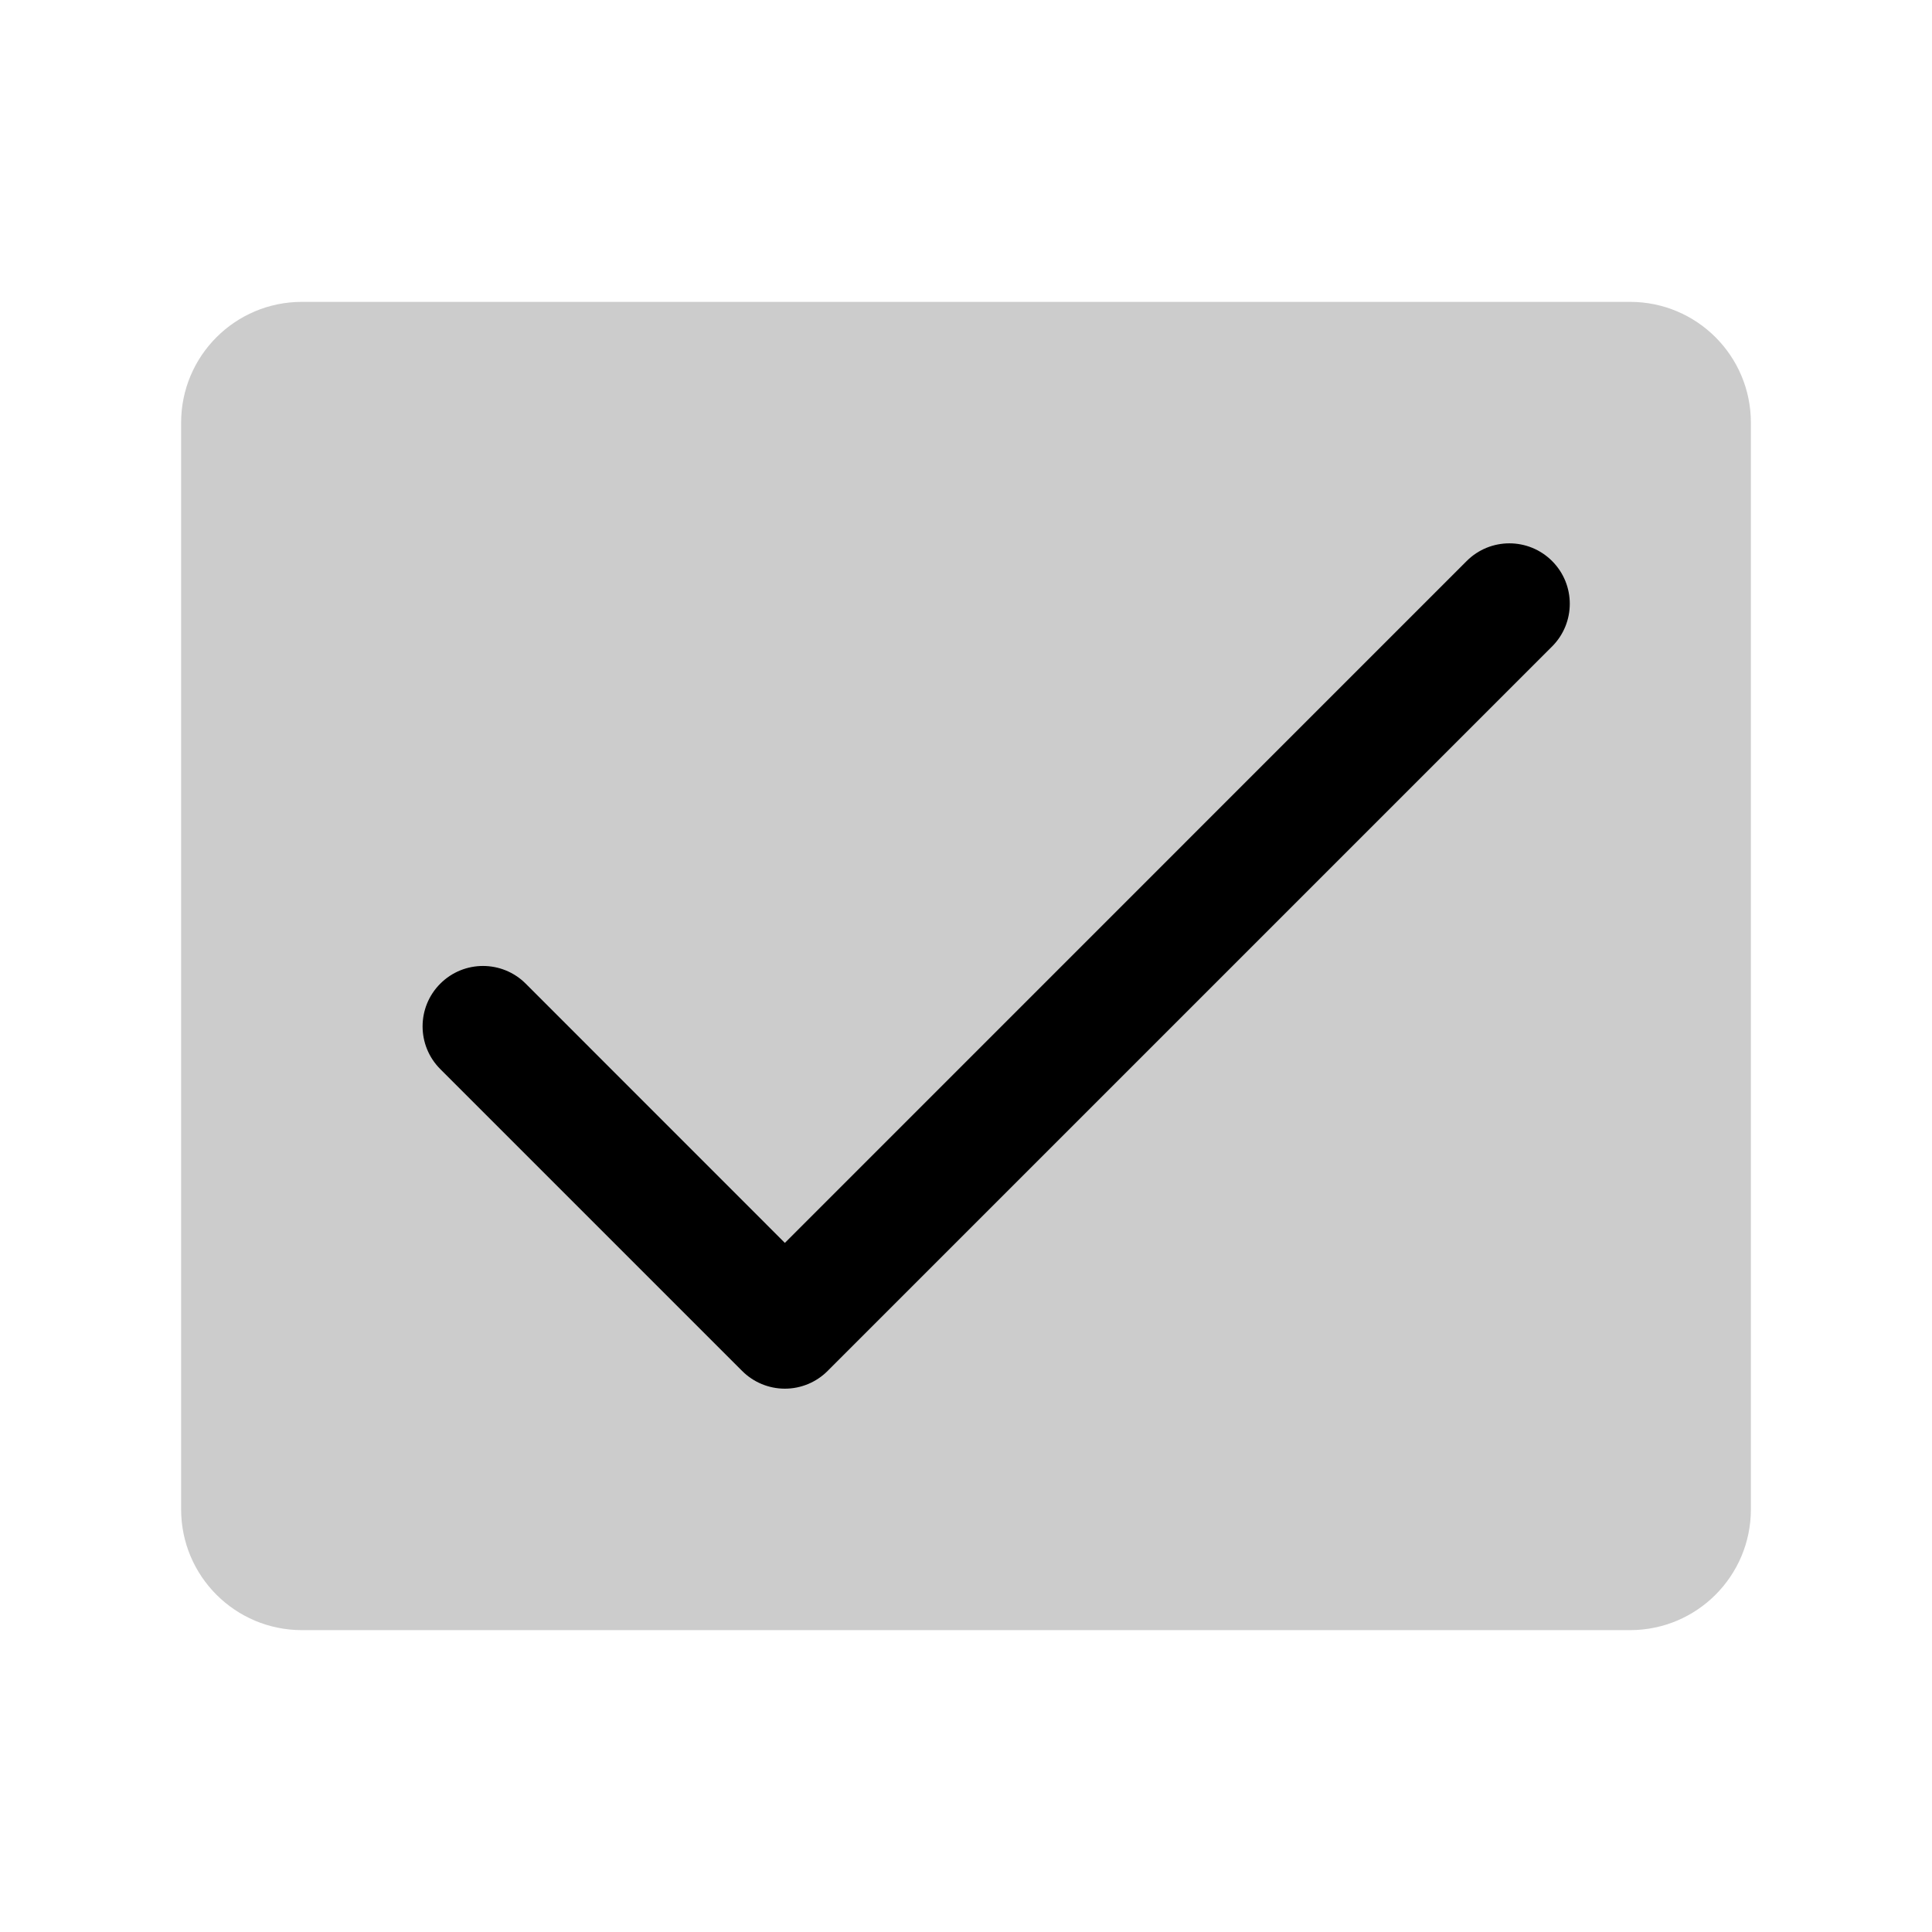
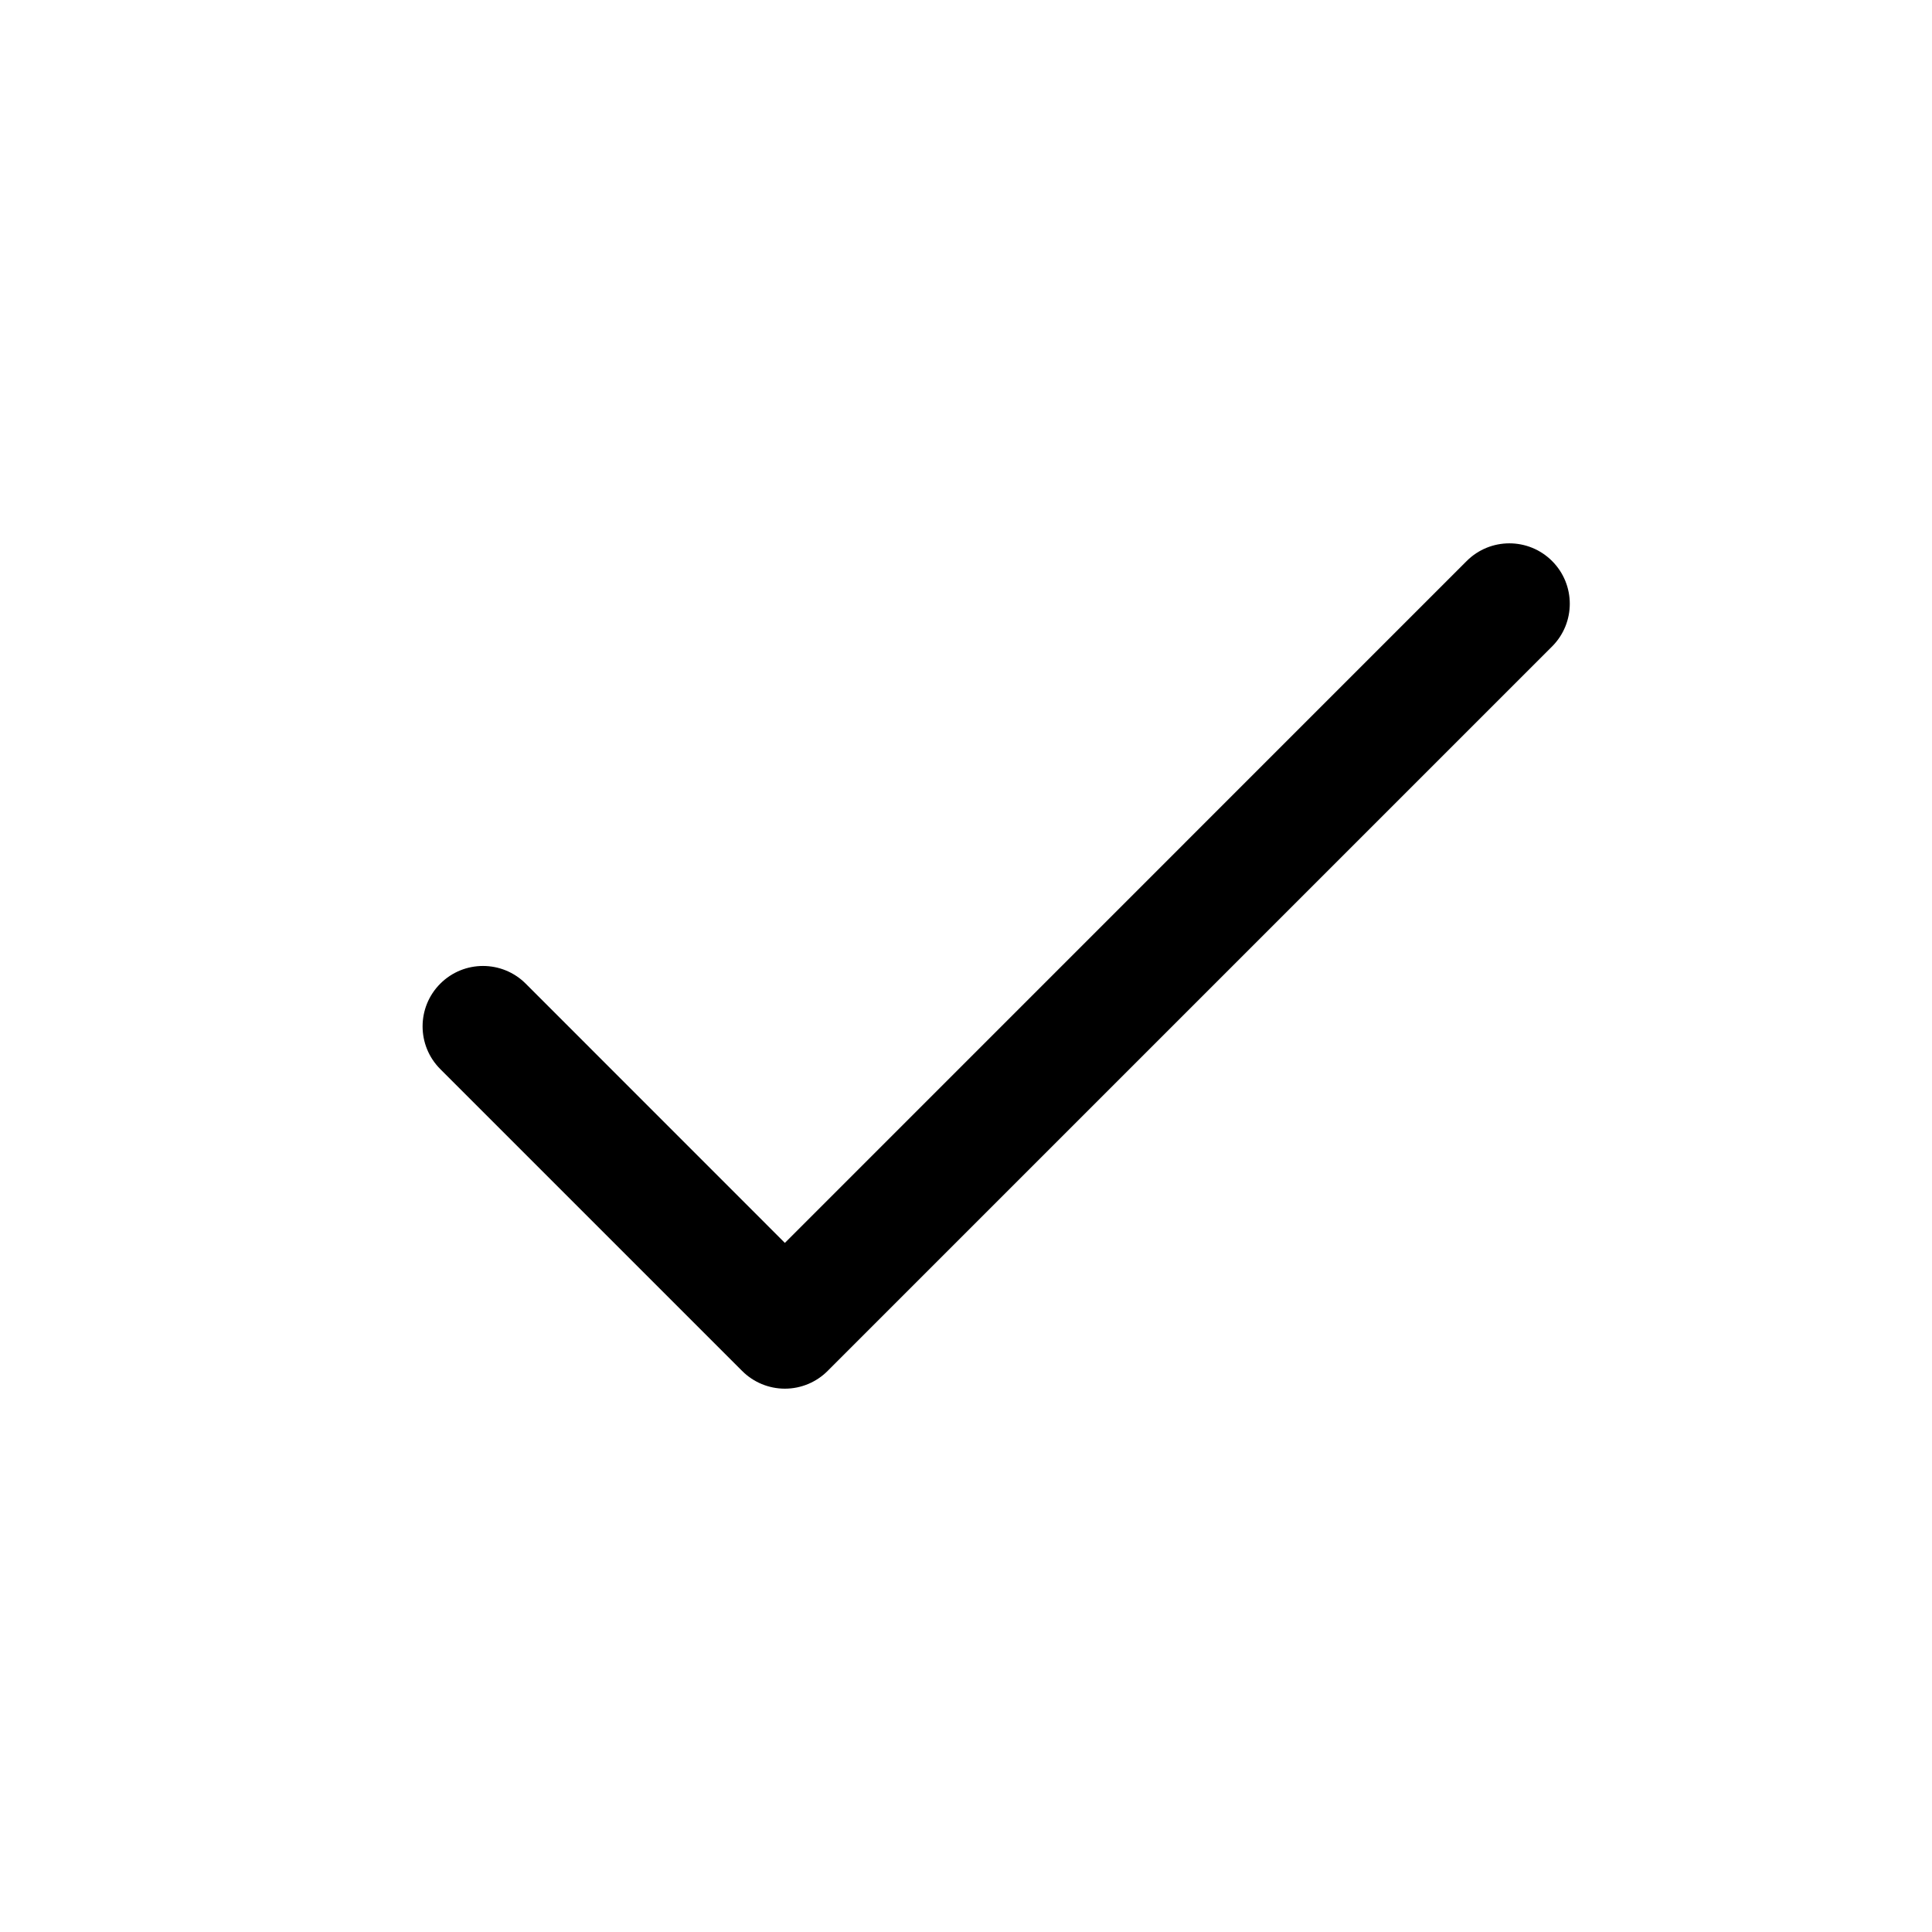
<svg xmlns="http://www.w3.org/2000/svg" viewBox="0 0 256 256" fill="currentColor">
-   <path d="M232,56V200a16,16,0,0,1-16,16H40a16,16,0,0,1-16-16V56A16,16,0,0,1,40,40H216A16,16,0,0,1,232,56Z" opacity="0.2" />
  <path d="M205.66,85.66l-96,96a8,8,0,0,1-11.32,0l-40-40a8,8,0,0,1,11.32-11.32L104,164.69l90.34-90.35a8,8,0,0,1,11.32,11.32Z" />
</svg>
